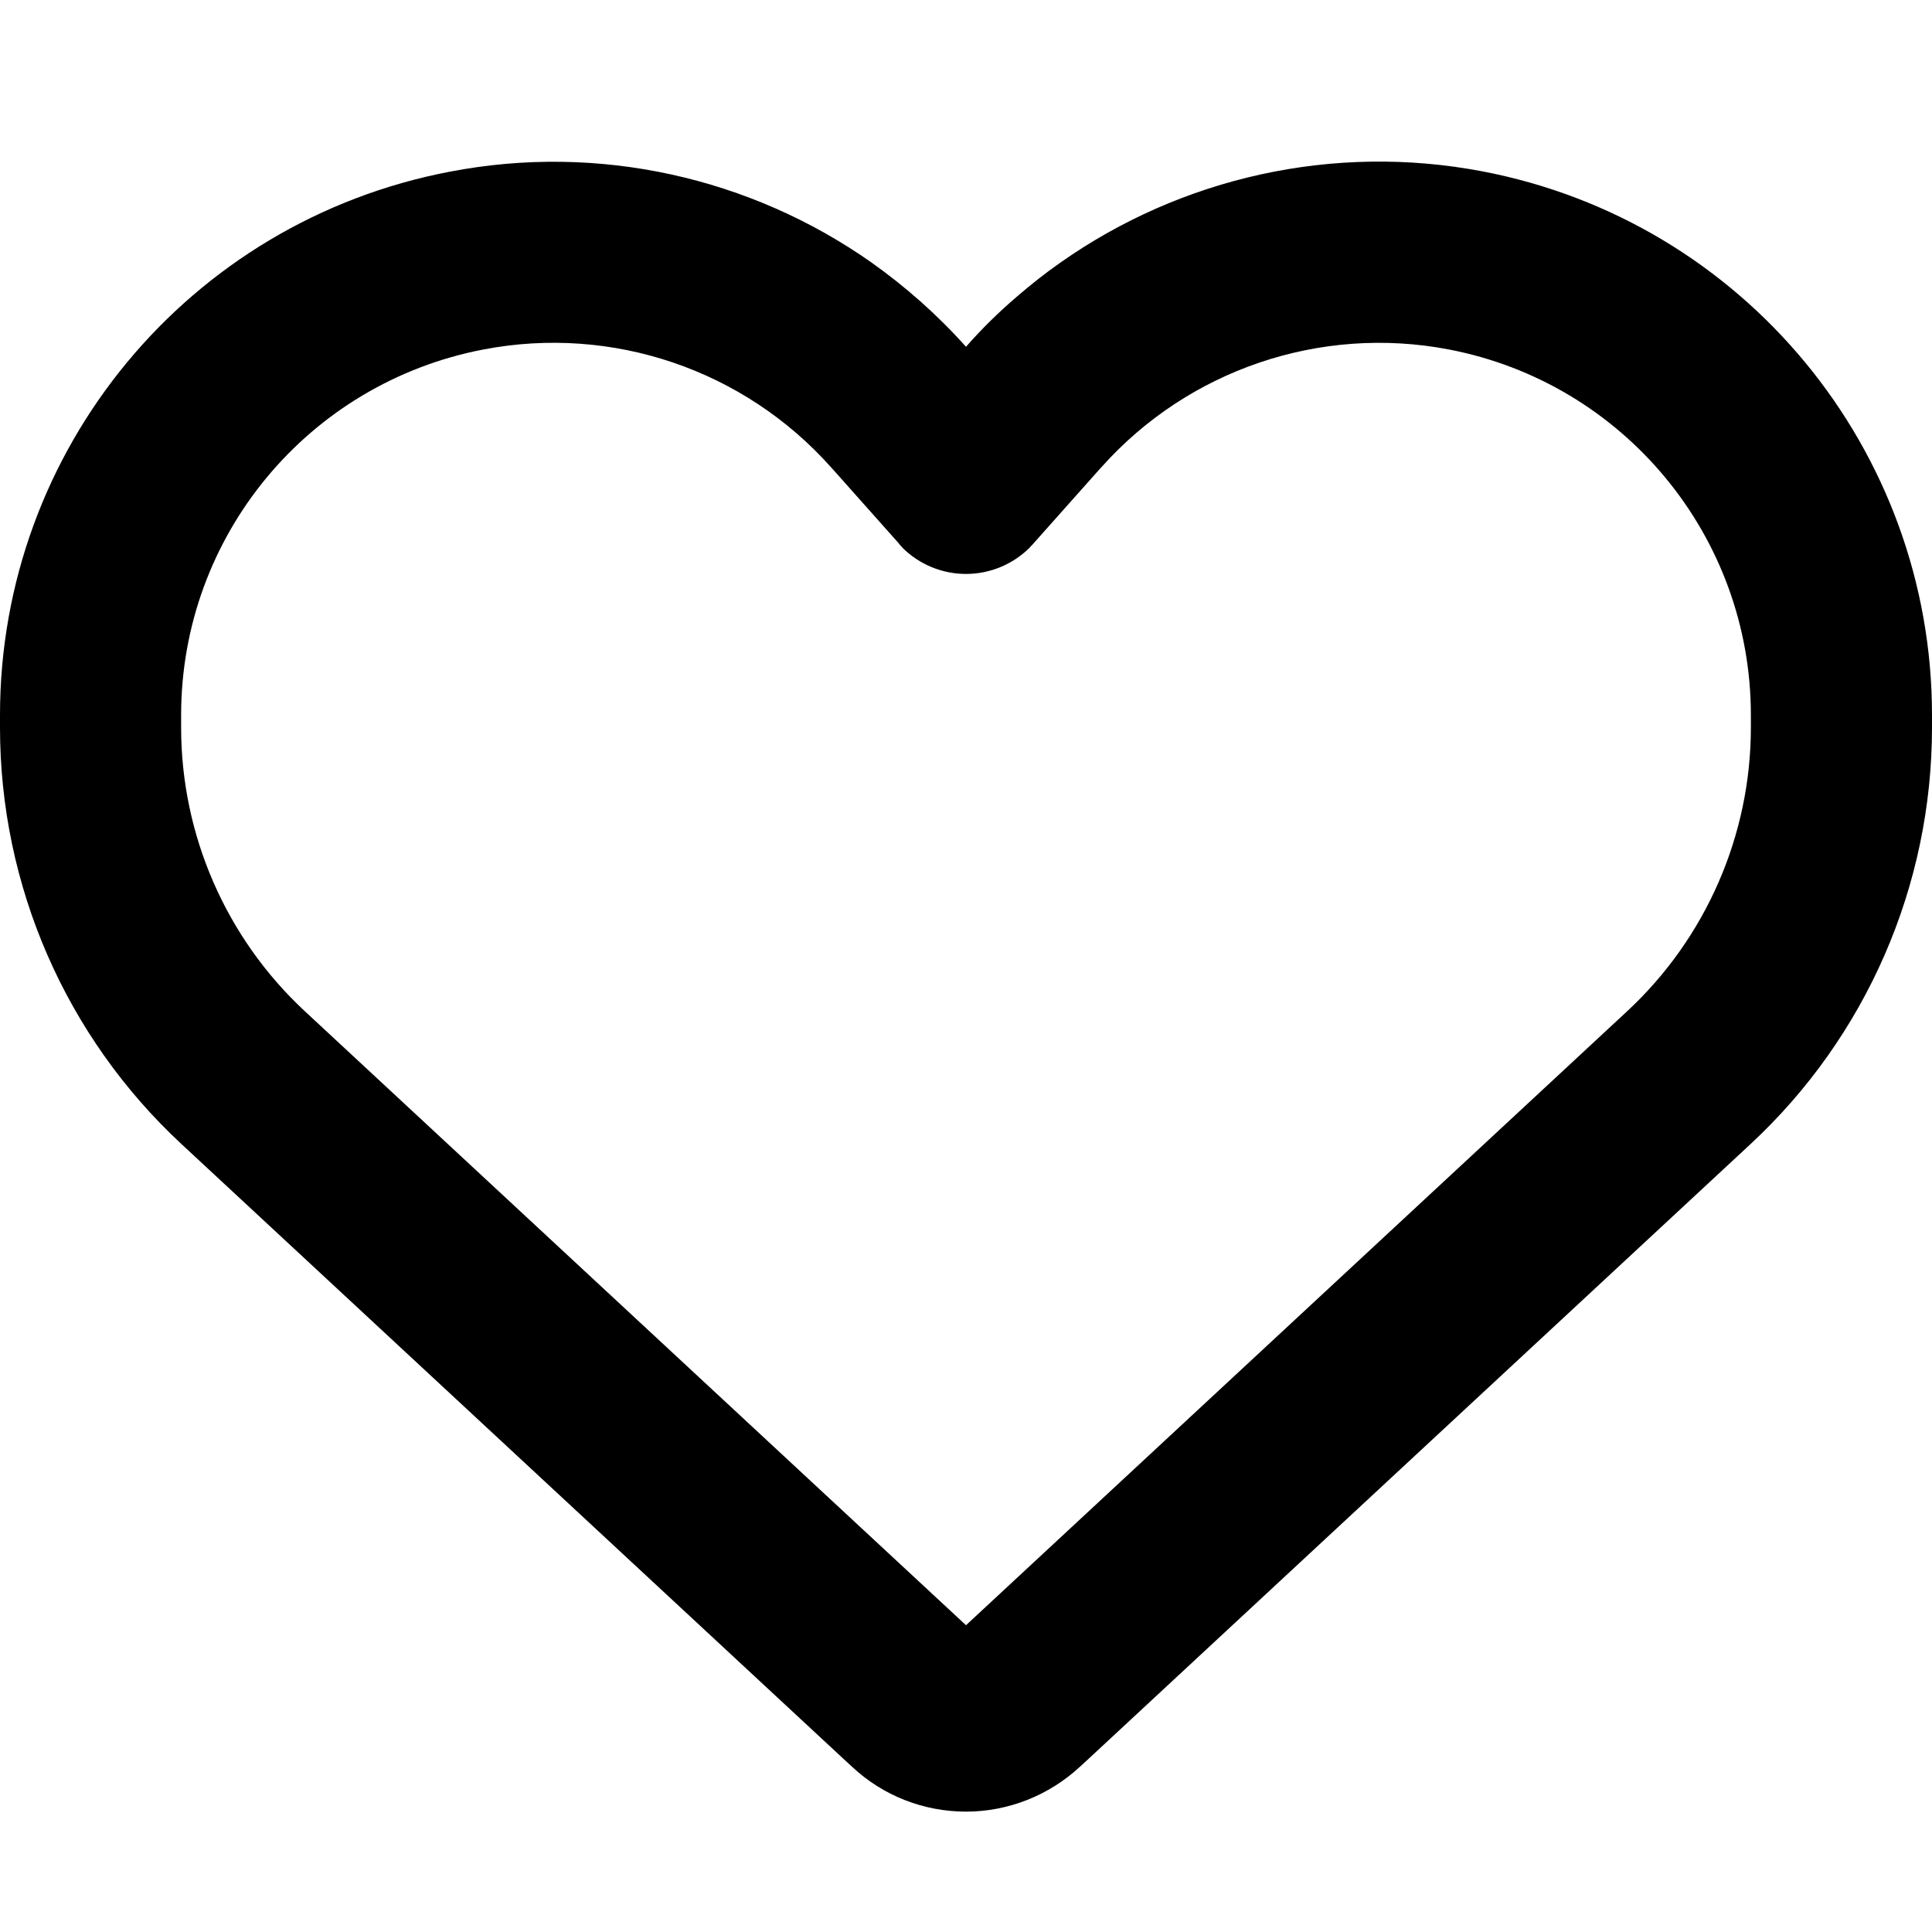
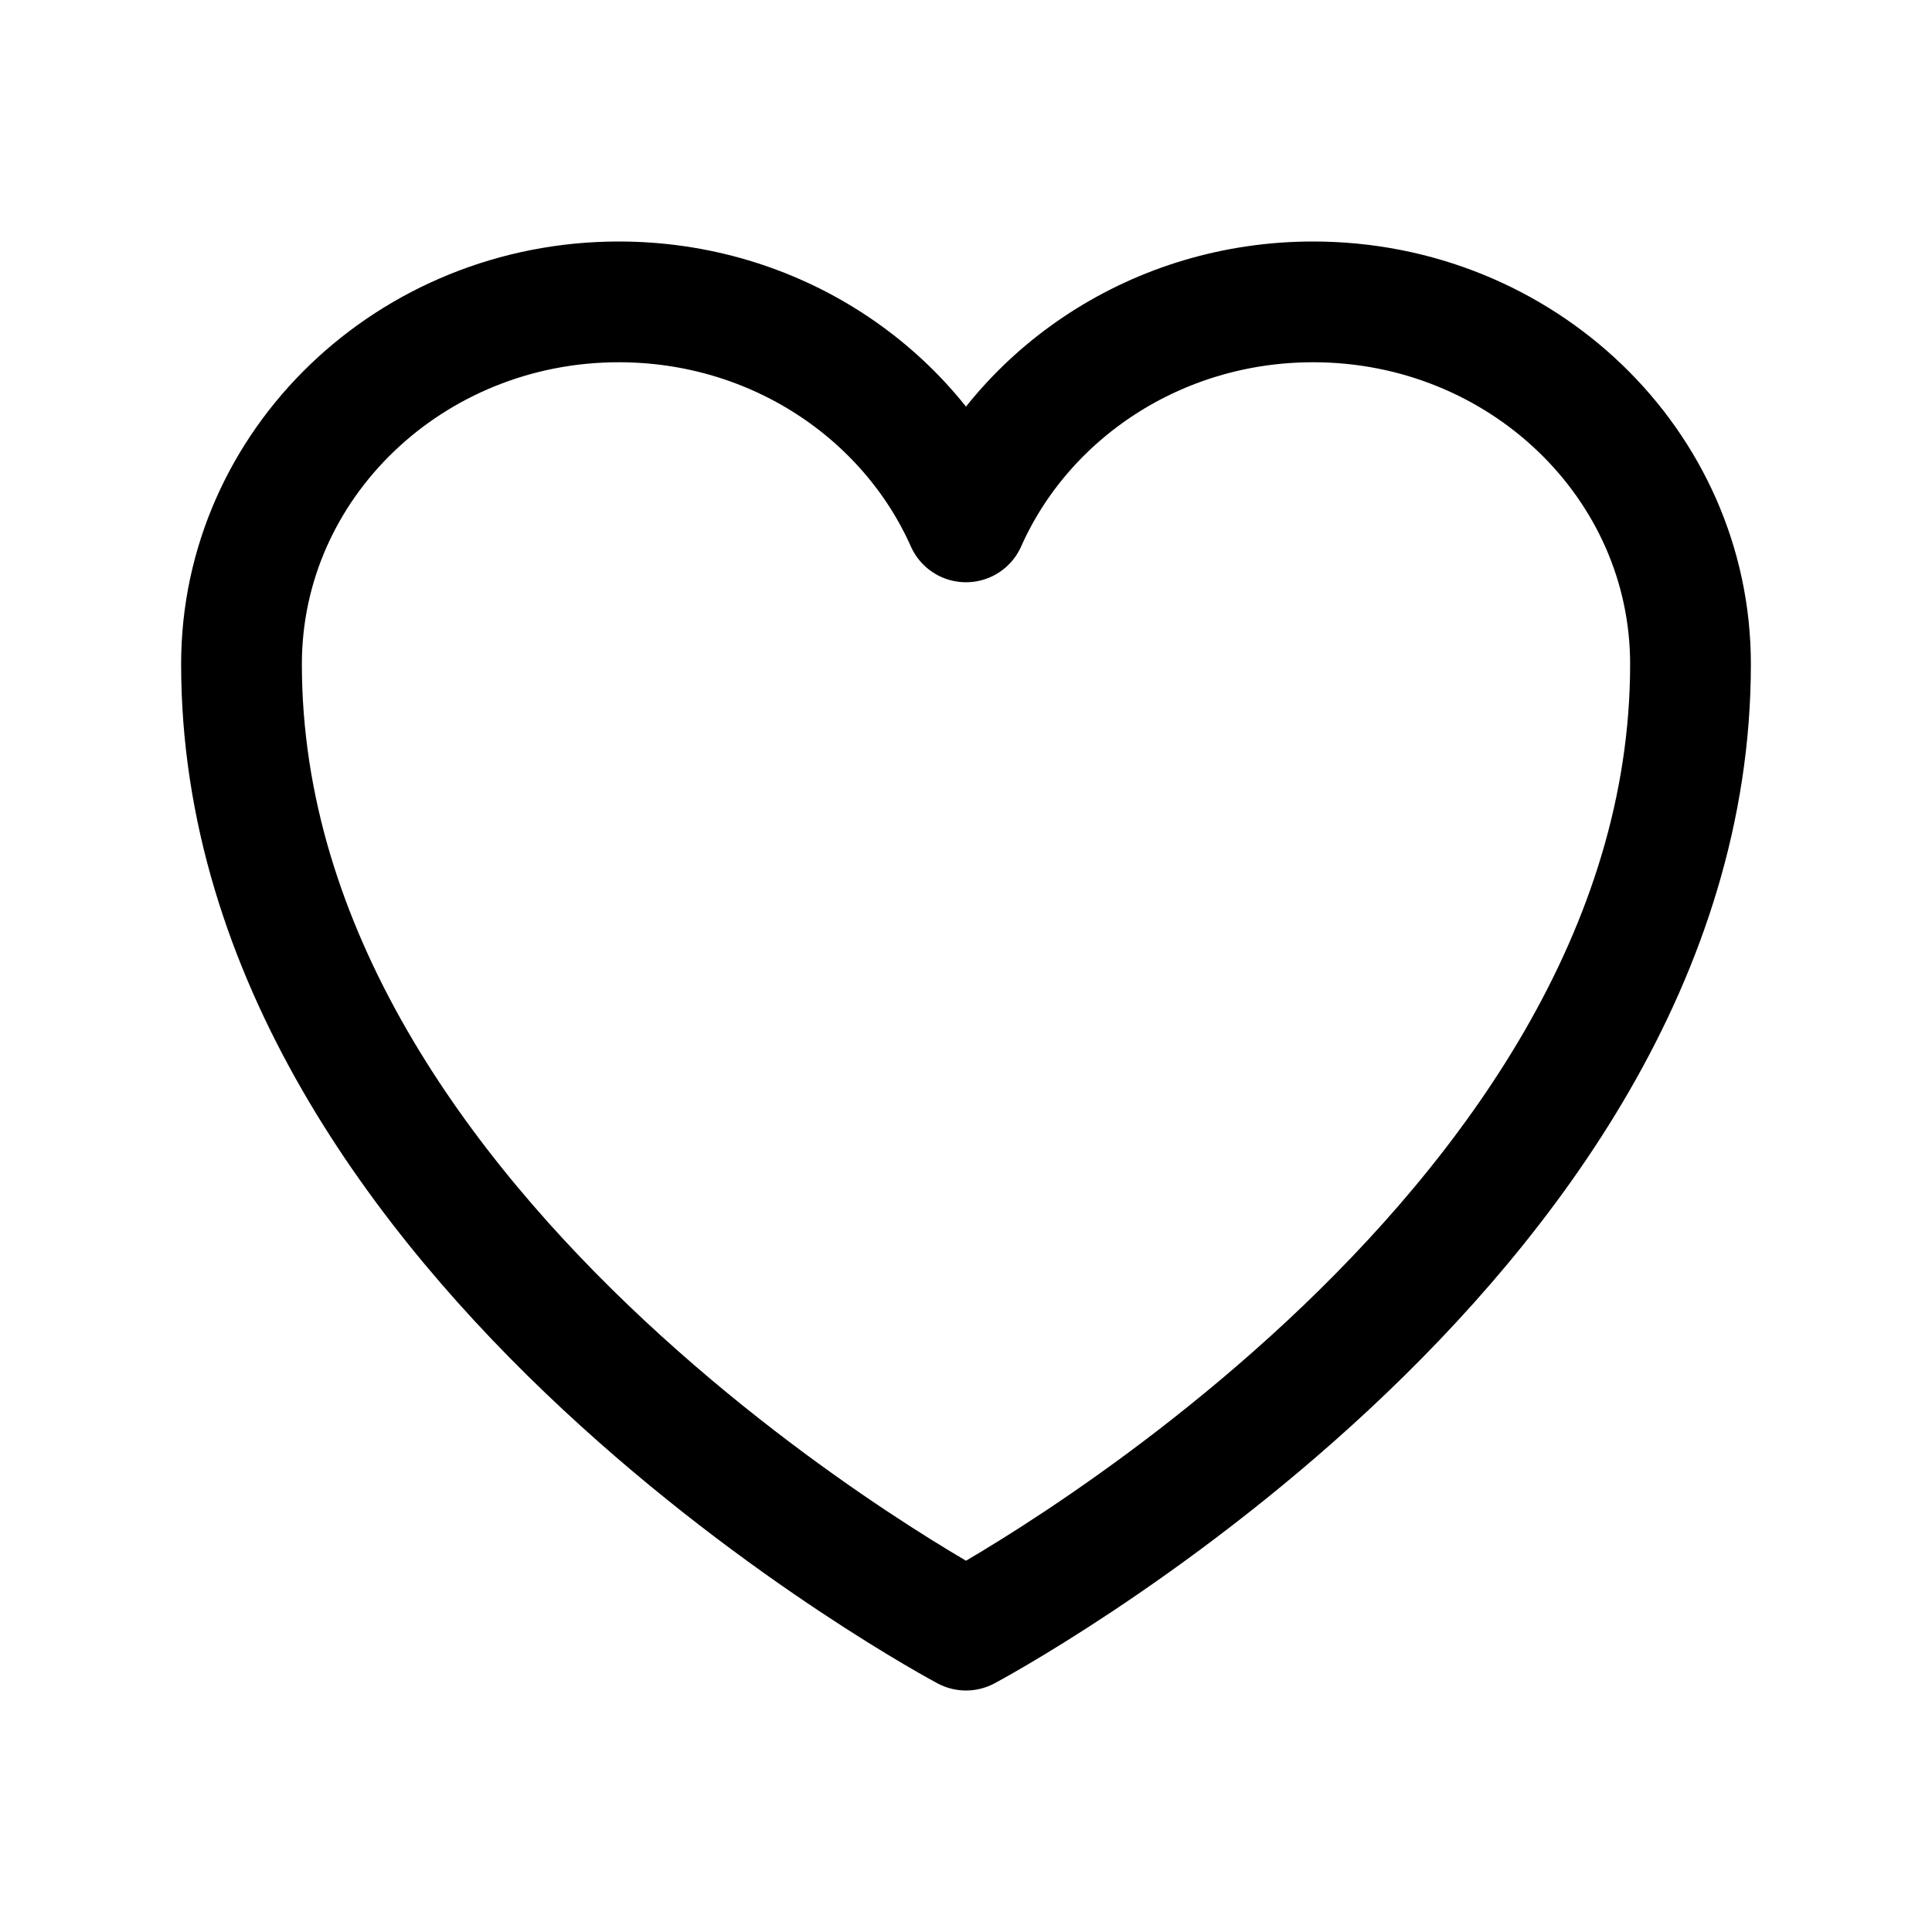
- <svg xmlns="http://www.w3.org/2000/svg" height="16" width="16" viewBox="0 0 512 512">
-   <path d="M225.8 468.2l-2.5-2.3L48.1 303.2C17.4 274.7 0 234.7 0 192.8v-3.3c0-70.4 50-130.8 119.2-144C158.6 37.9 198.9 47 231 69.6c9 6.4 17.4 13.8 25 22.3c4.2-4.8 8.7-9.2 13.5-13.3c3.7-3.2 7.5-6.2 11.5-9c0 0 0 0 0 0C313.1 47 353.4 37.9 392.8 45.4C462 58.6 512 119.1 512 189.5v3.3c0 41.9-17.4 81.9-48.1 110.4L288.7 465.9l-2.5 2.3c-8.2 7.6-19 11.9-30.2 11.9s-22-4.2-30.2-11.9zM239.1 145c-.4-.3-.7-.7-1-1.1l-17.8-20c0 0-.1-.1-.1-.1c0 0 0 0 0 0c-23.1-25.9-58-37.7-92-31.2C81.6 101.5 48 142.1 48 189.5v3.3c0 28.5 11.9 55.8 32.8 75.2L256 430.7 431.2 268c20.9-19.4 32.8-46.7 32.8-75.2v-3.3c0-47.3-33.6-88-80.1-96.9c-34-6.5-69 5.4-92 31.2c0 0 0 0-.1 .1s0 0-.1 .1l-17.8 20c-.3 .4-.7 .7-1 1.1c-4.5 4.5-10.6 7-16.9 7s-12.4-2.5-16.9-7z" />
+ <svg xmlns="http://www.w3.org/2000/svg" fill="none" viewBox="0 0 24 24" stroke-width="1.5" stroke="currentColor" class="w-6 h-6">
+   <path stroke-linecap="round" stroke-linejoin="round" d="M21 8.25c0-2.485-2.099-4.5-4.688-4.5-1.935 0-3.597 1.126-4.312 2.733-.715-1.607-2.377-2.733-4.313-2.733C5.1 3.75 3 5.765 3 8.25c0 7.22 9 12 9 12s9-4.78 9-12Z" />
</svg>
